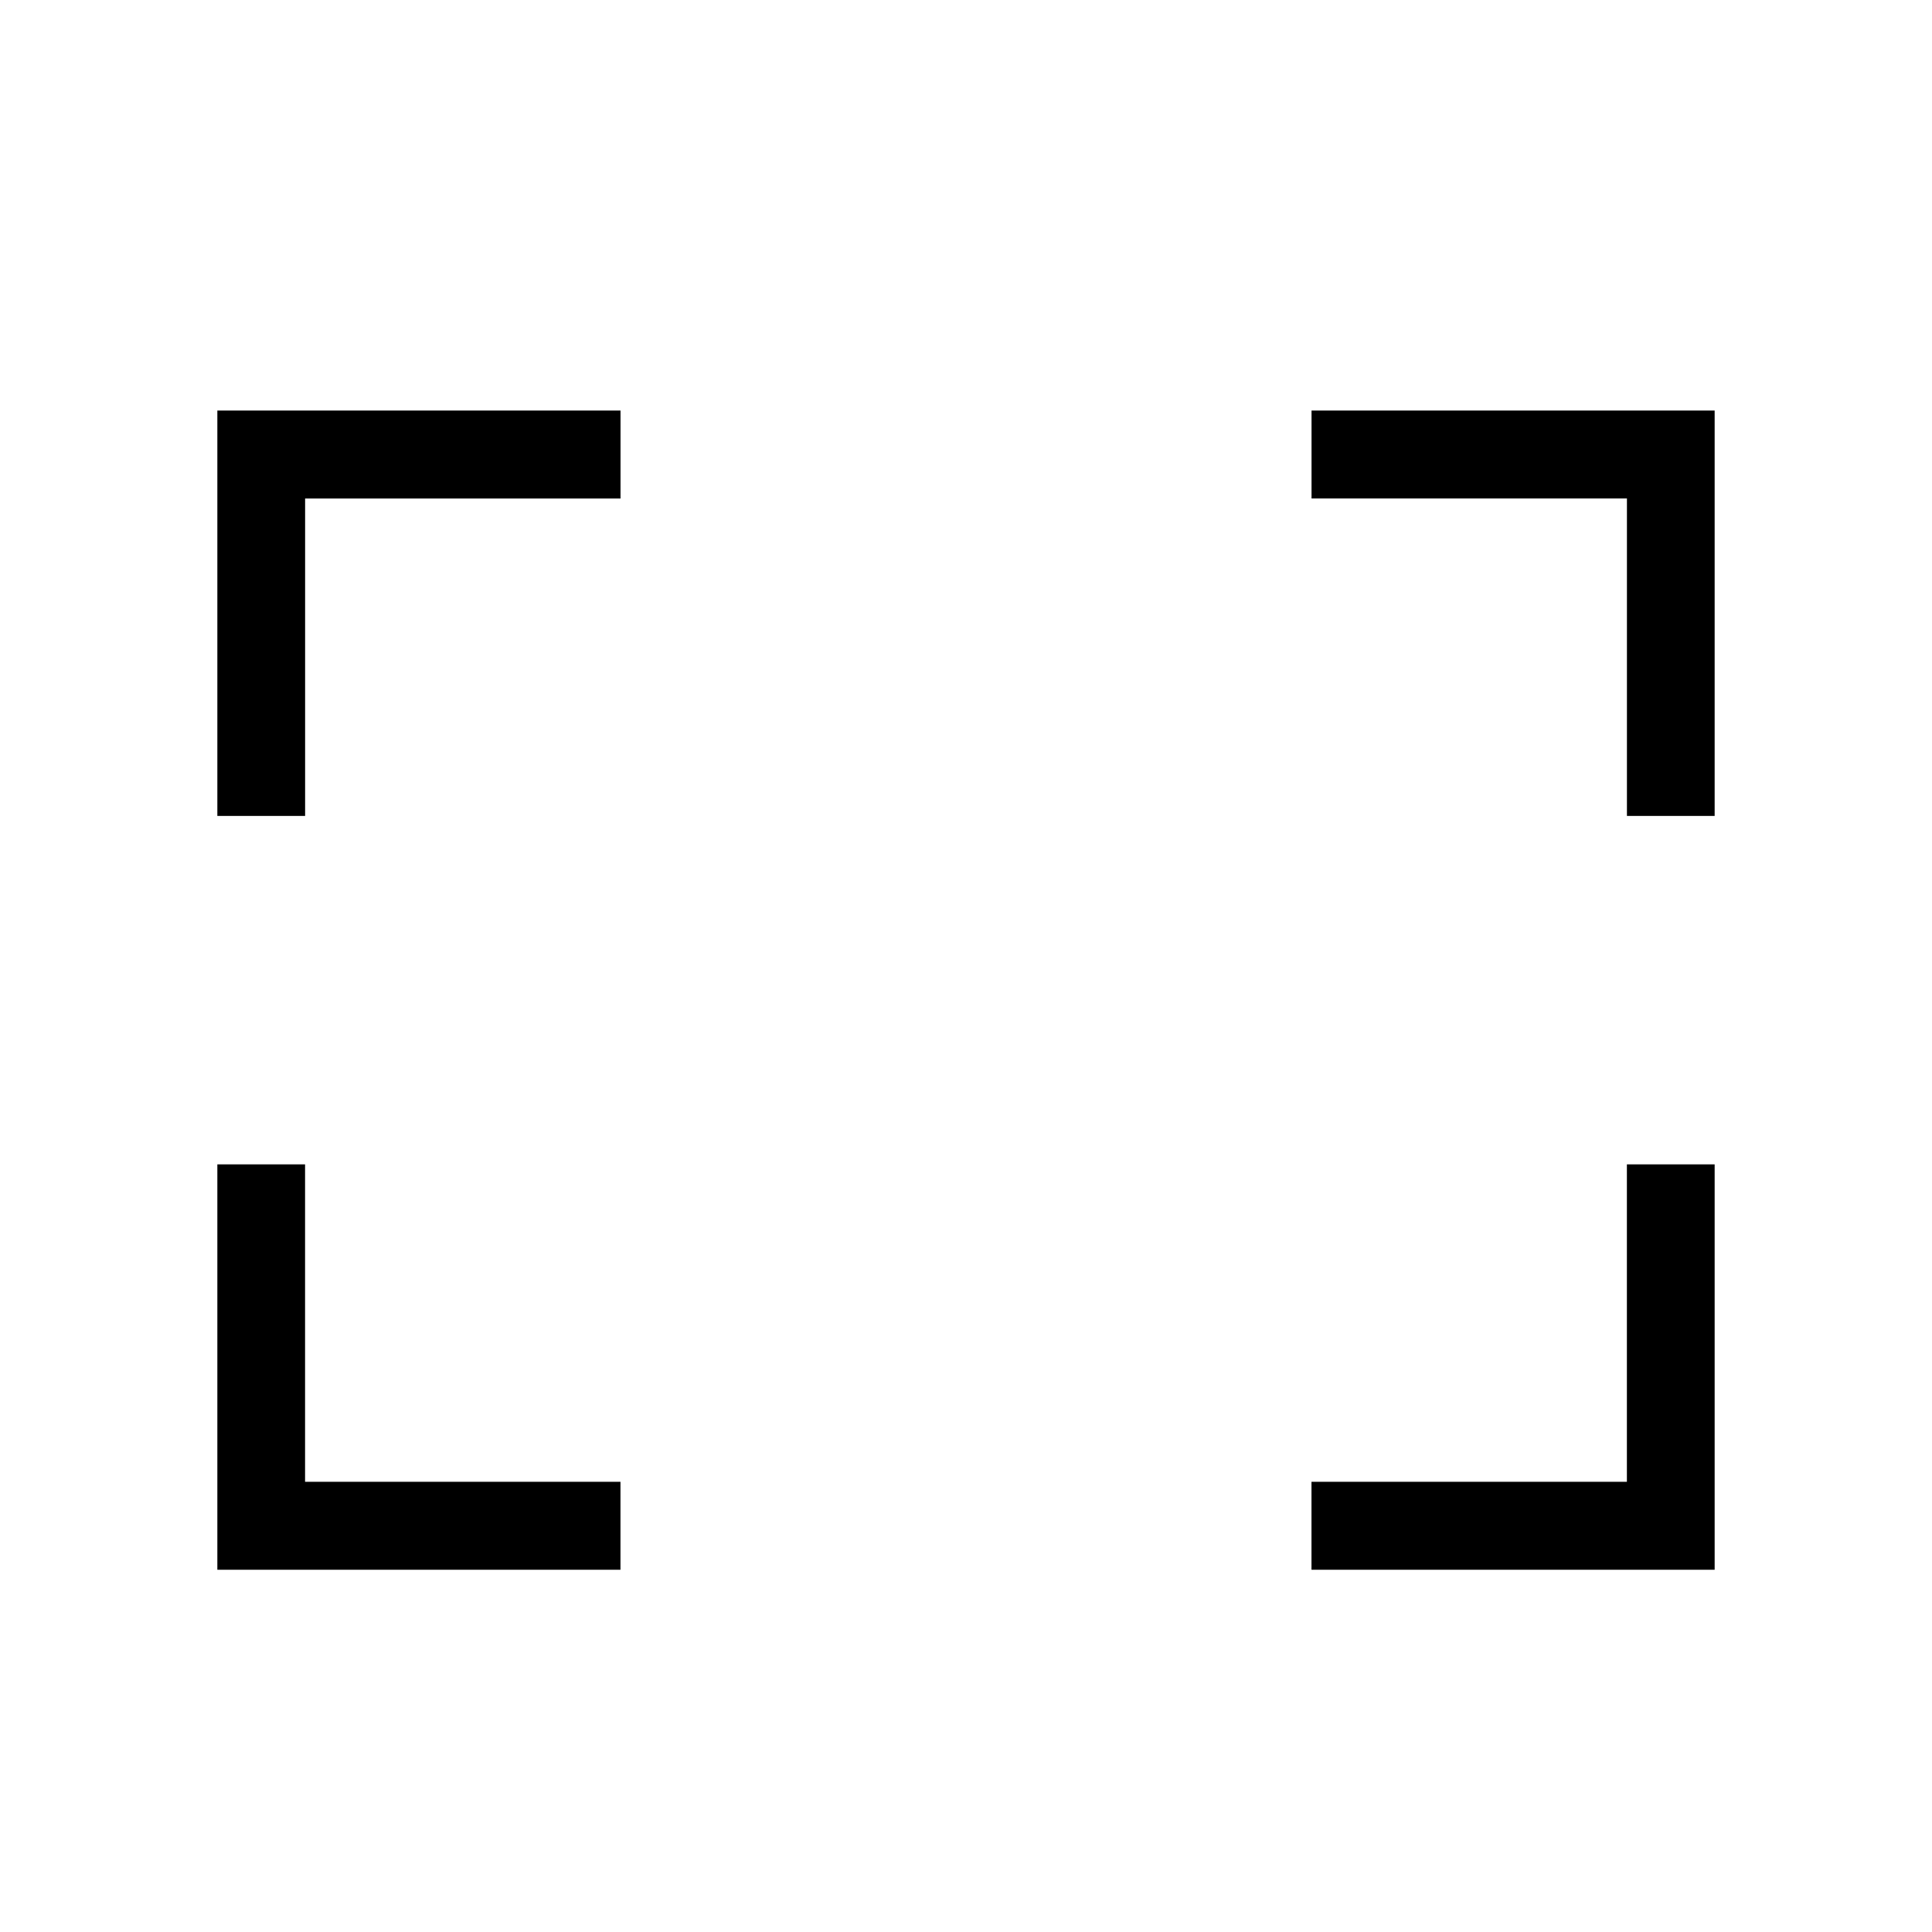
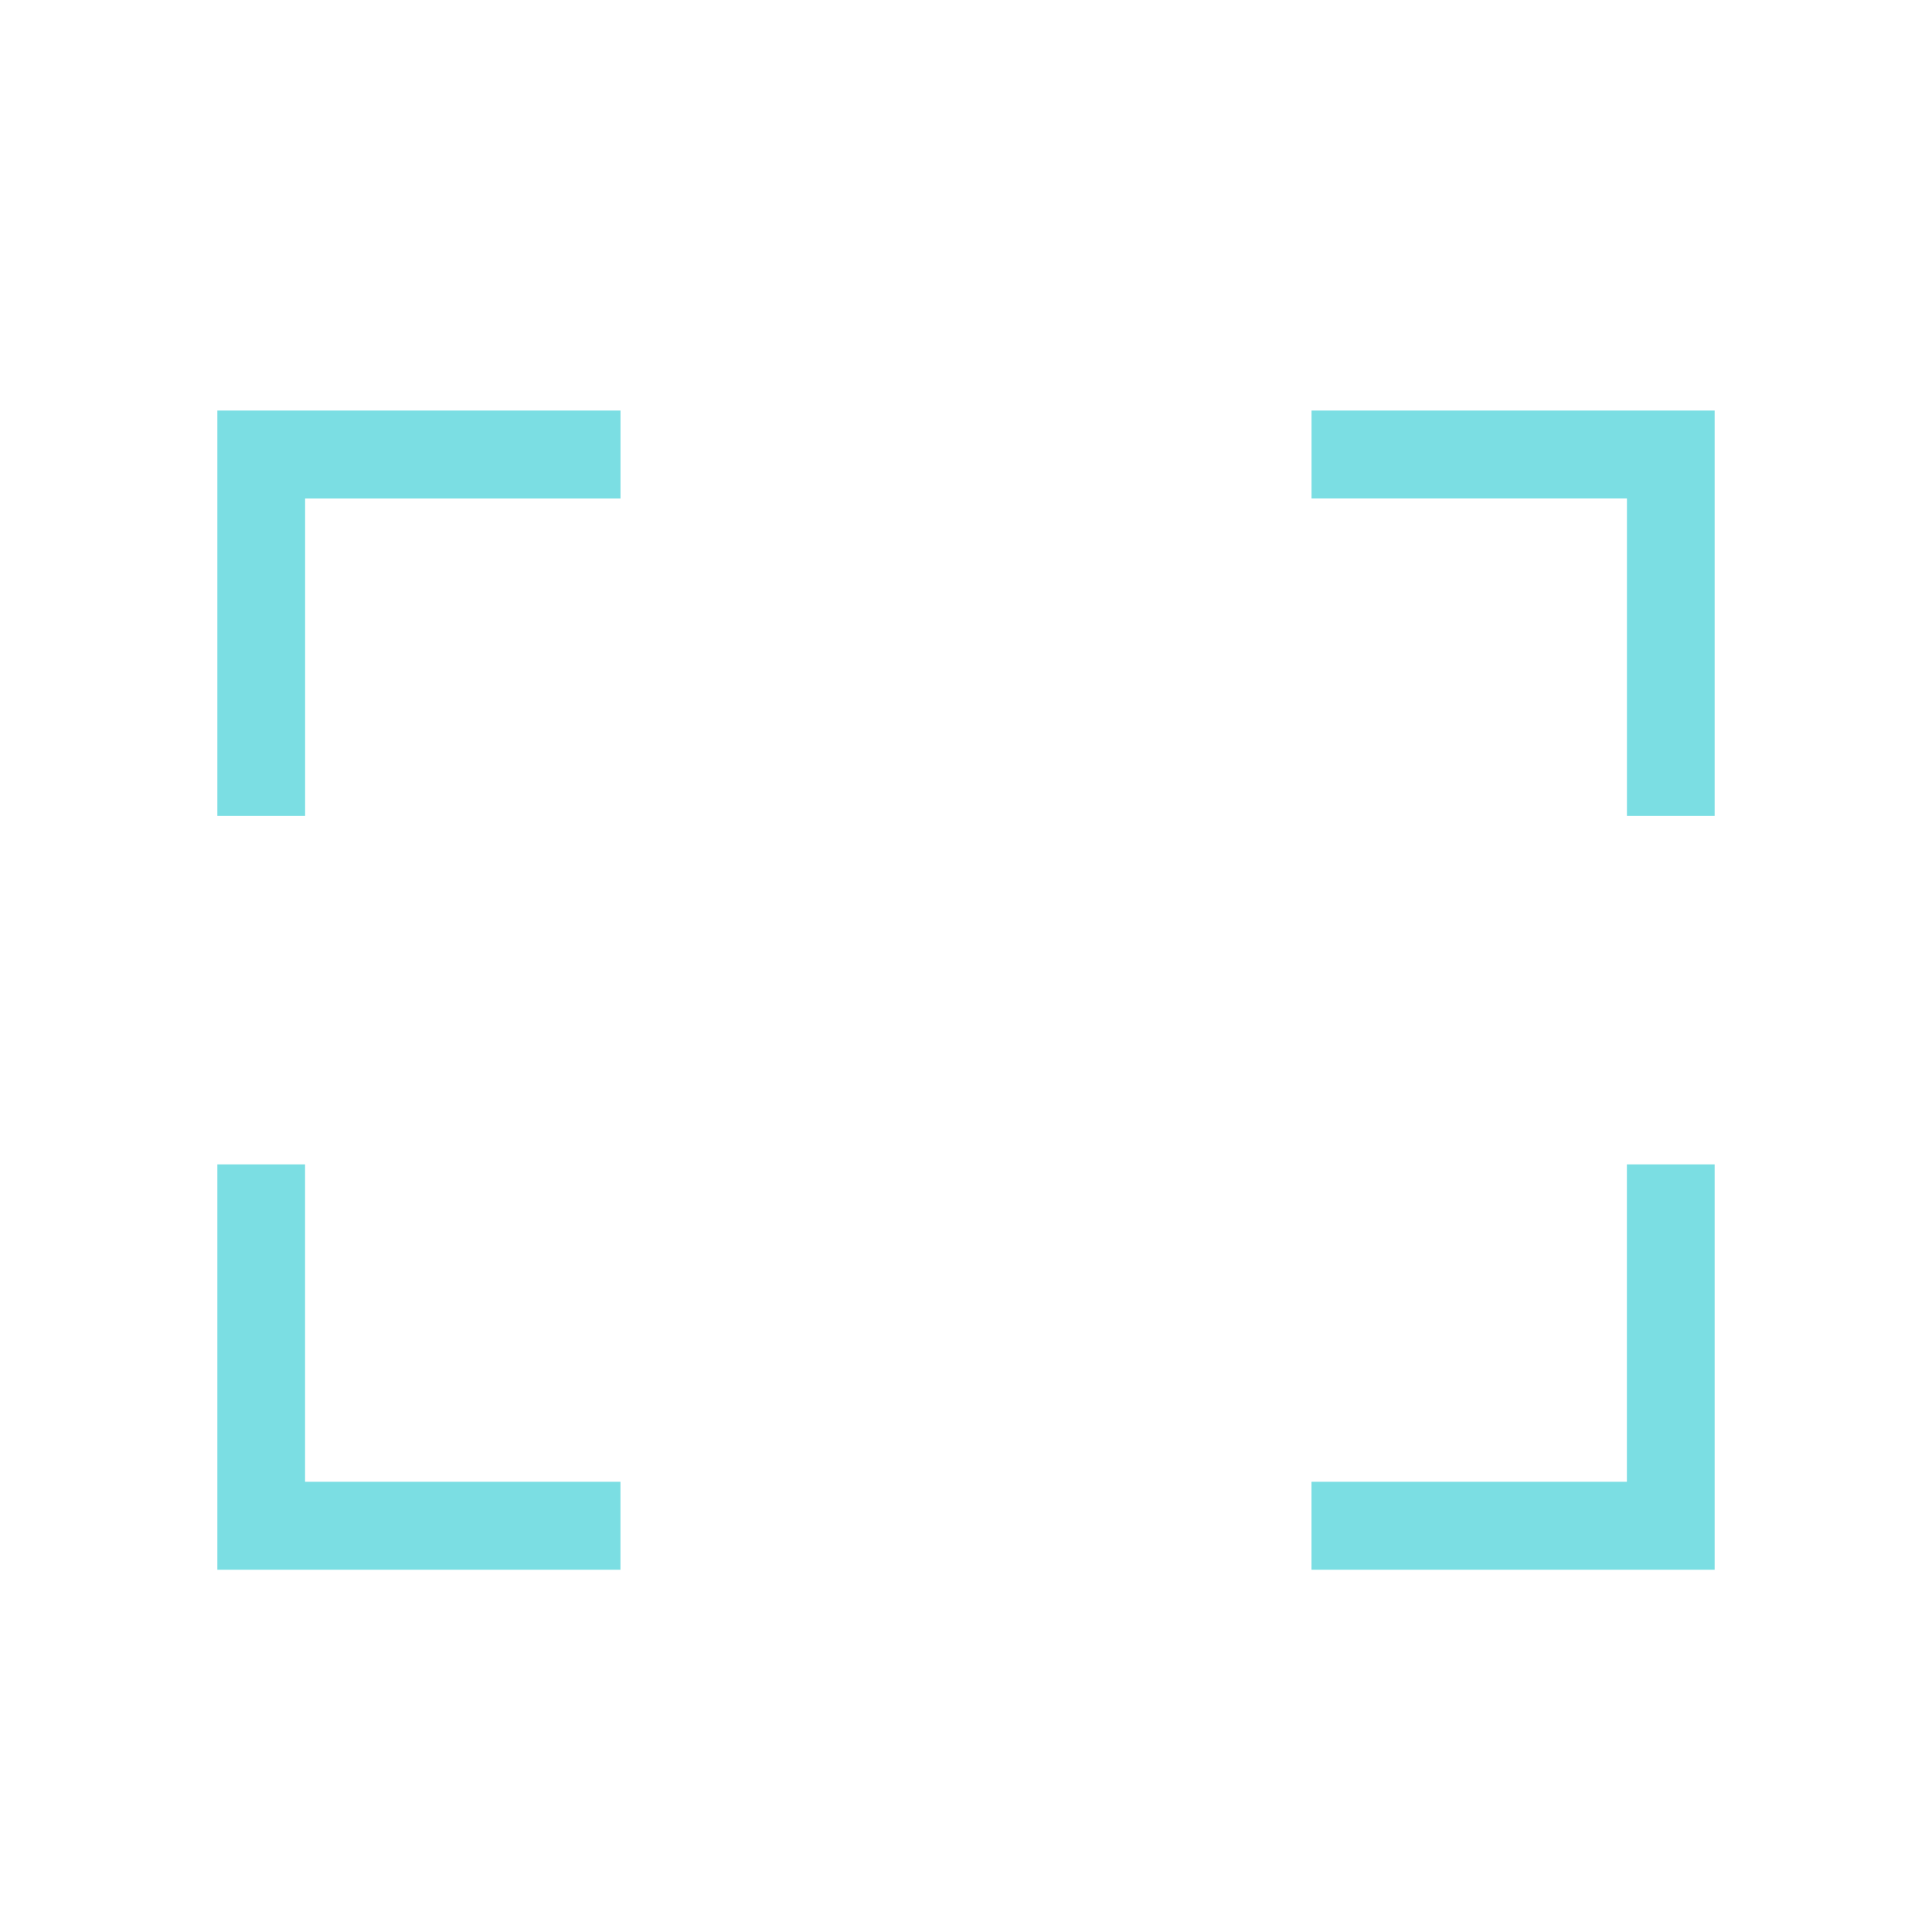
<svg xmlns="http://www.w3.org/2000/svg" viewBox="0 0 40 40" width="1em" height="1em">
-   <path d="M5.816 24.607v6.572h6.53V32H5v-7.393h.816zm29.184 0V32h-7.347v-.821h6.53v-6.572H35zM12.347 9v.821h-6.53v6.572H5V9h7.347zM35 9v7.393h-.816V9.82h-6.53V9H35z" stroke="#000" fill="#000" fill-rule="evenodd" />
+   <path d="M5.816 24.607v6.572h6.53V32H5v-7.393h.816zm29.184 0V32h-7.347v-.821h6.53v-6.572H35zM12.347 9v.821h-6.53v6.572H5V9h7.347zM35 9v7.393h-.816V9.82h-6.53V9H35z" stroke="rgb(123 222 227)" fill="#000" fill-rule="evenodd" />
</svg>
